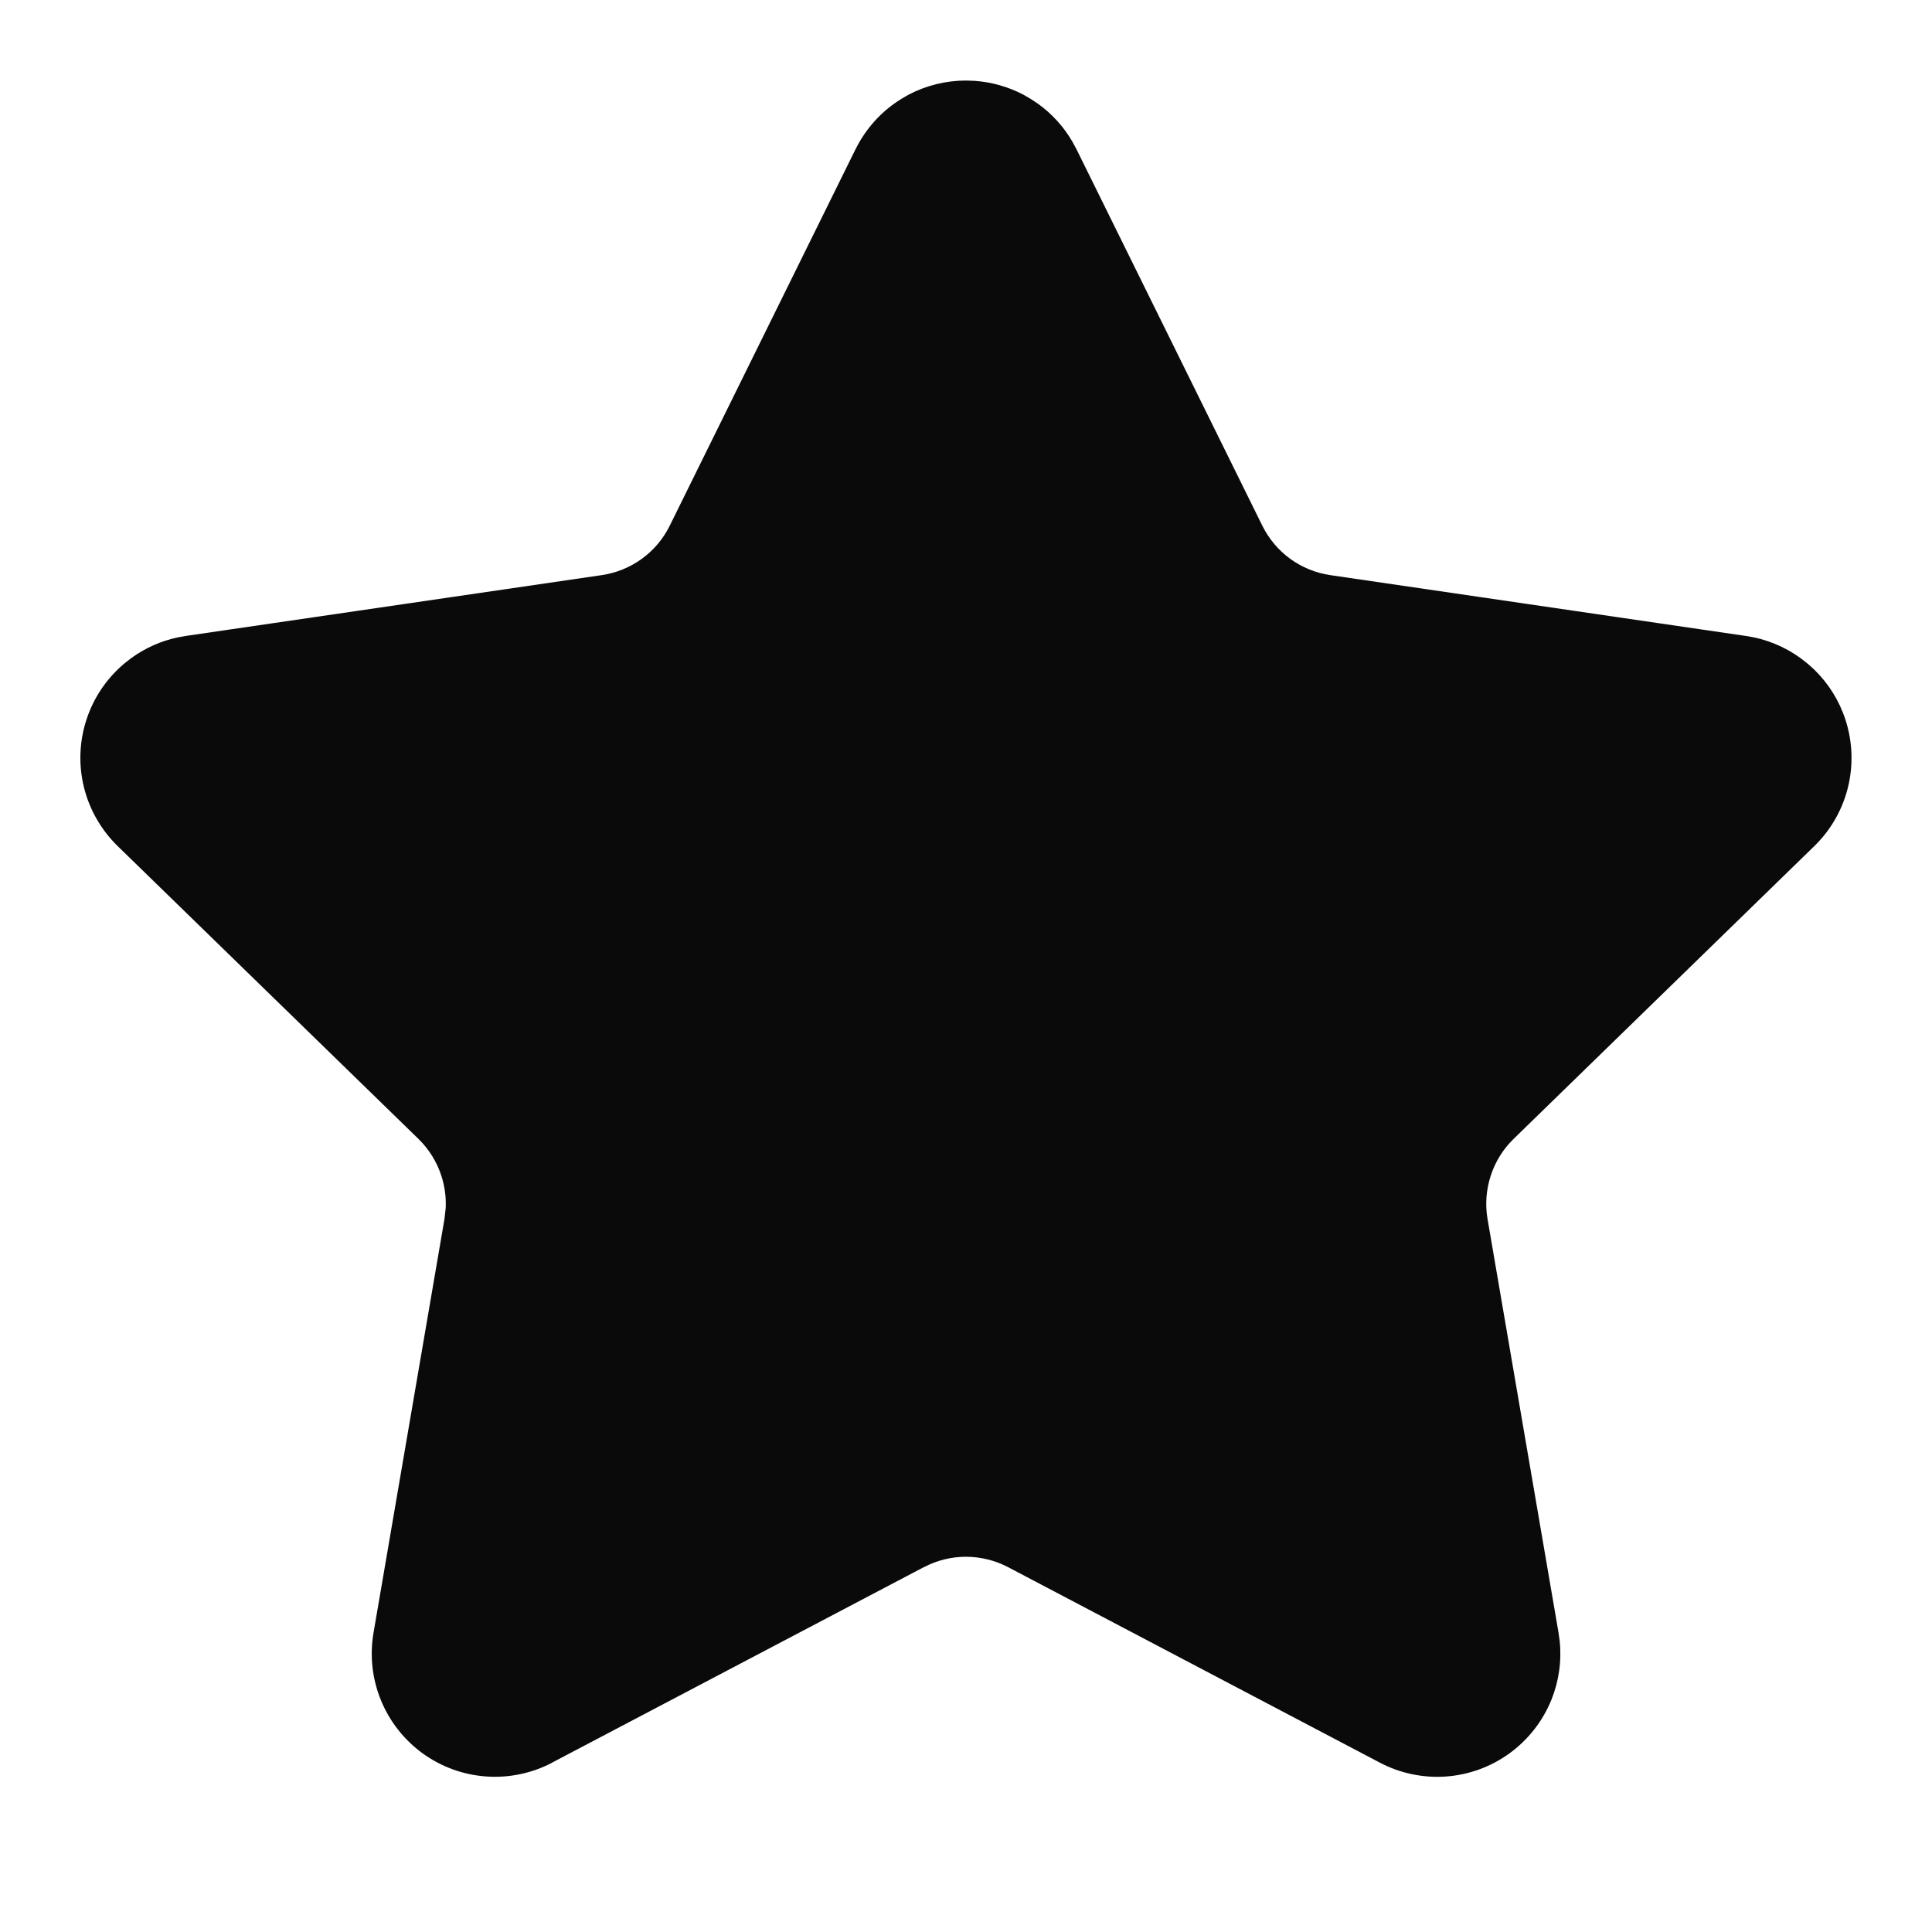
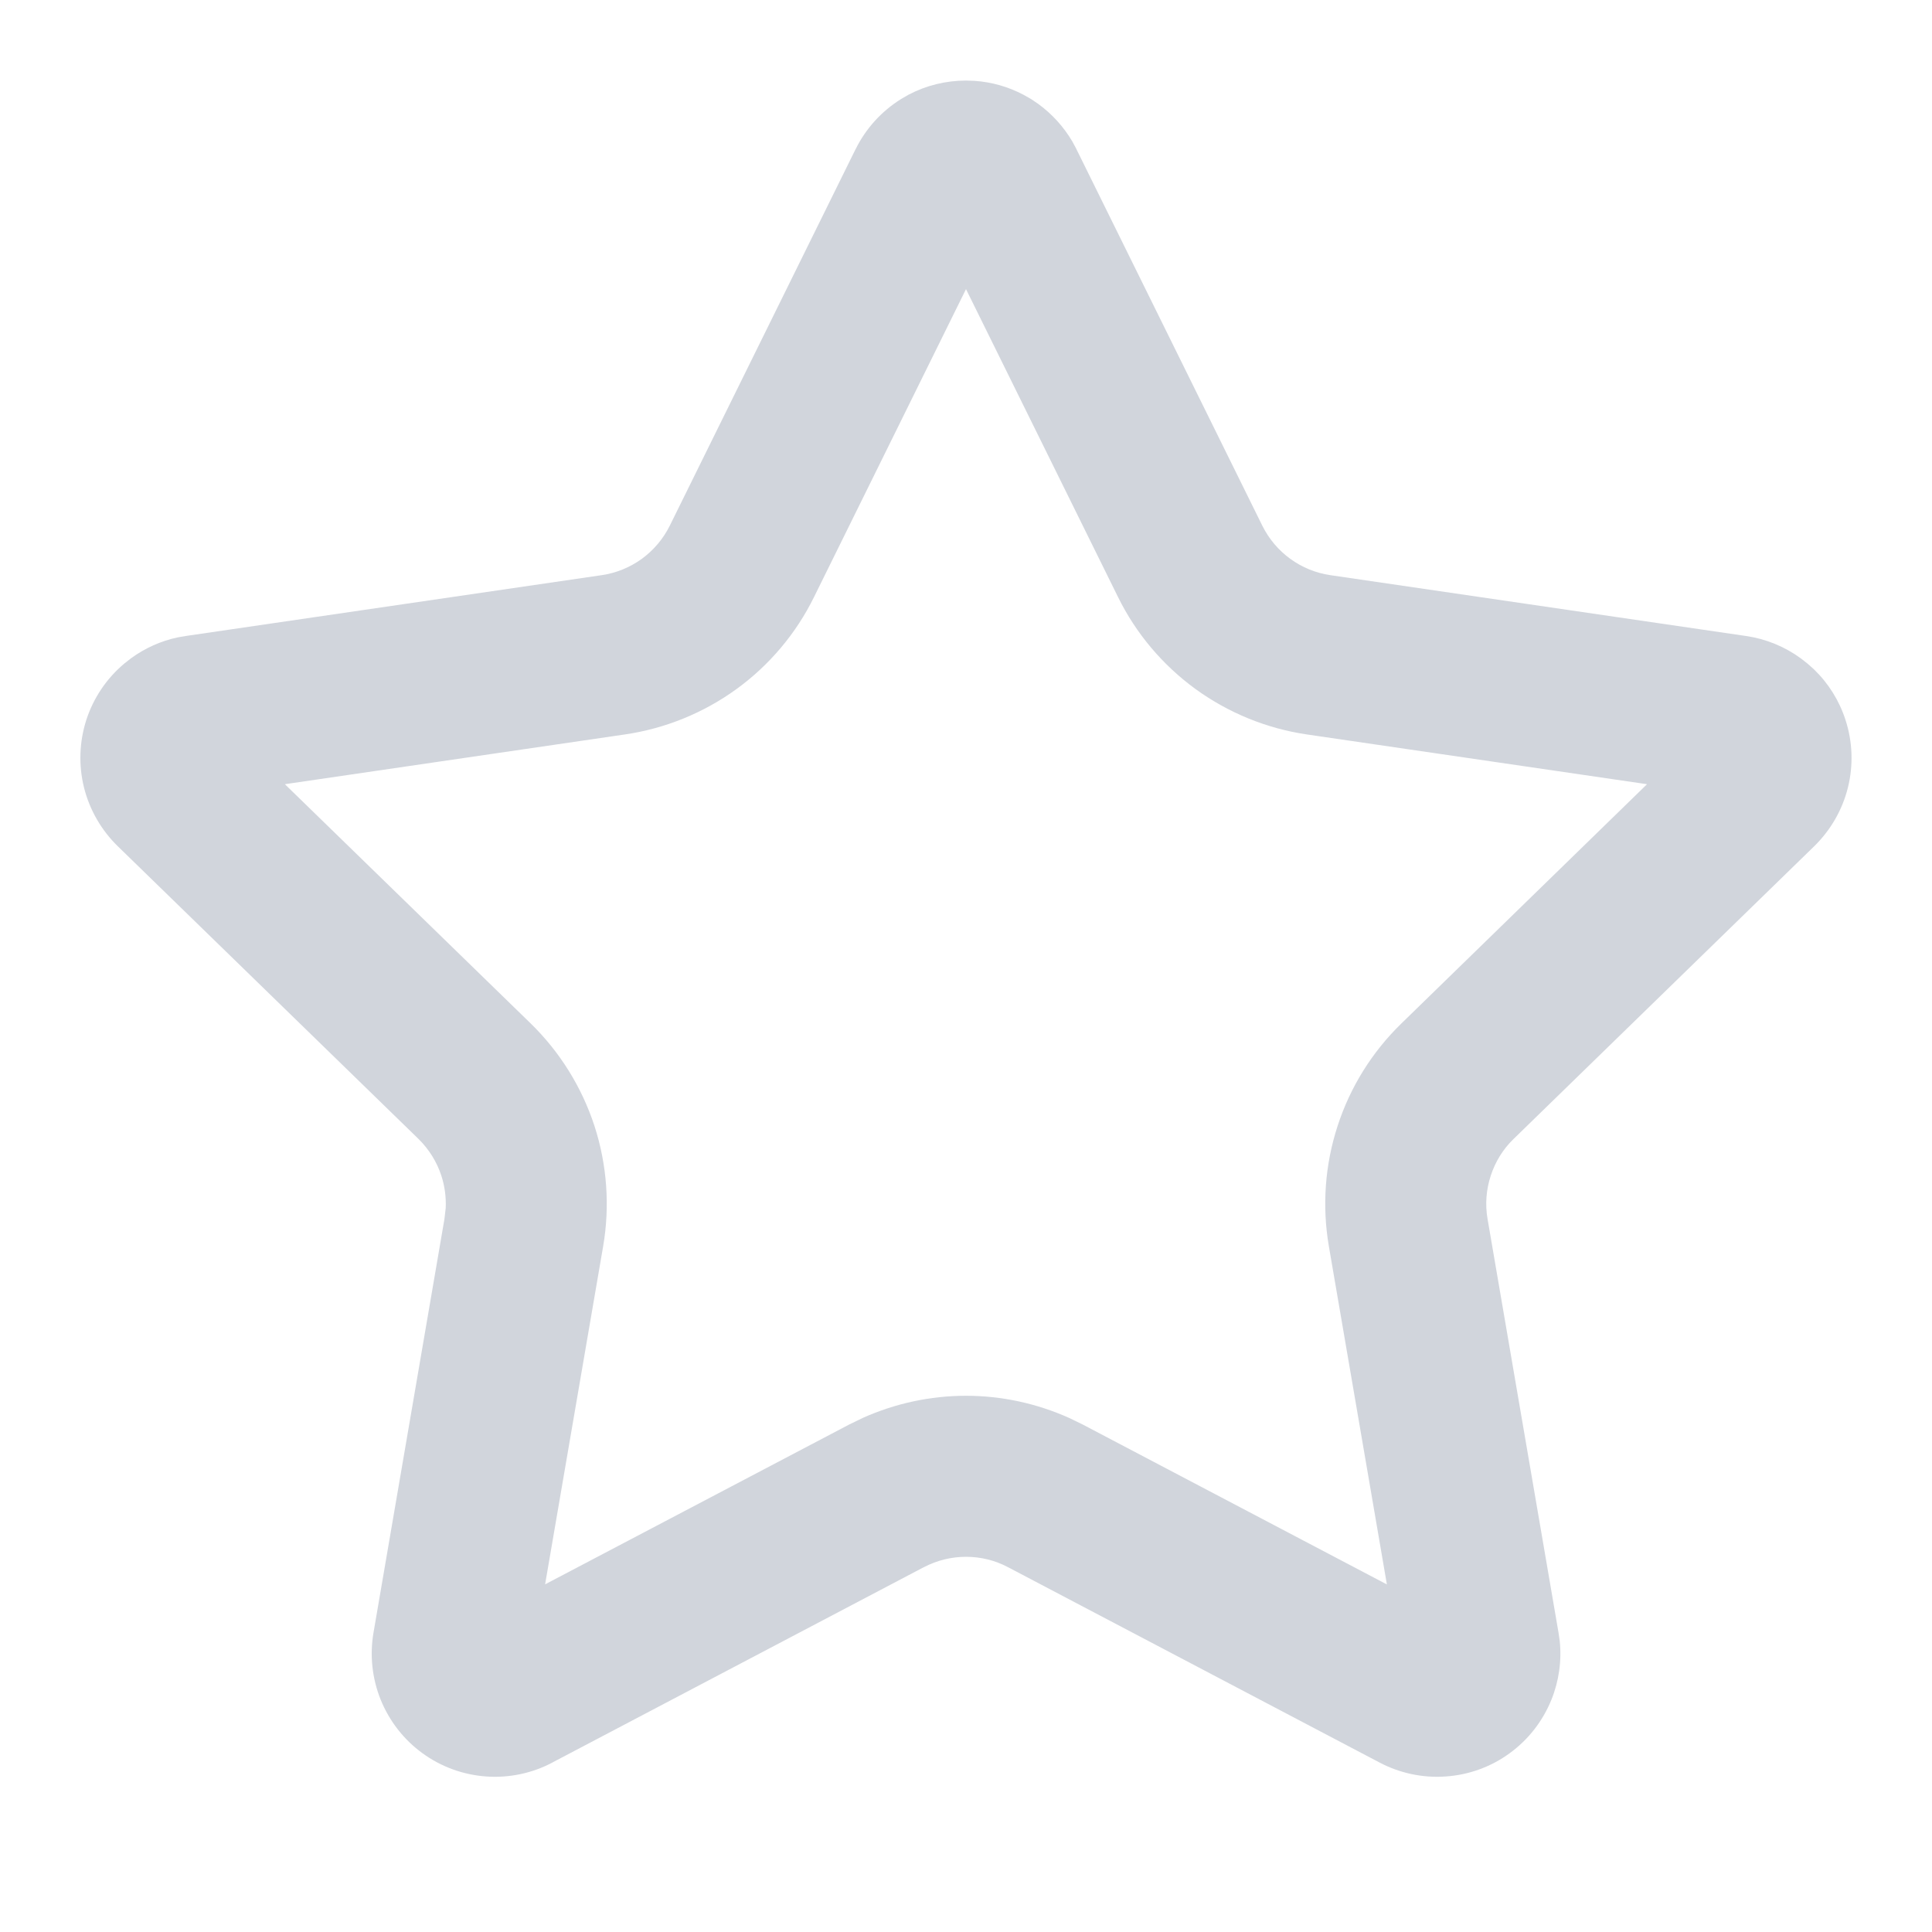
- <svg xmlns="http://www.w3.org/2000/svg" width="16" height="16" viewBox="0 0 32 32" fill="none">
-   <path d="M15.367 3.06C15.425 2.942 15.515 2.843 15.627 2.773C15.739 2.704 15.868 2.667 16 2.667C16.132 2.667 16.261 2.704 16.373 2.773C16.485 2.843 16.575 2.942 16.633 3.06L19.713 9.299C19.916 9.709 20.216 10.065 20.586 10.334C20.957 10.604 21.387 10.779 21.84 10.845L28.728 11.854C28.859 11.872 28.981 11.928 29.082 12.012C29.183 12.097 29.258 12.209 29.299 12.334C29.34 12.46 29.344 12.594 29.313 12.722C29.281 12.85 29.215 12.967 29.12 13.059L24.139 17.91C23.81 18.23 23.564 18.625 23.422 19.061C23.281 19.497 23.247 19.961 23.324 20.413L24.5 27.267C24.523 27.397 24.509 27.532 24.459 27.654C24.41 27.777 24.327 27.884 24.219 27.962C24.112 28.039 23.985 28.085 23.853 28.095C23.721 28.104 23.589 28.076 23.472 28.014L17.315 24.776C16.909 24.563 16.458 24.452 15.999 24.452C15.541 24.452 15.09 24.563 14.684 24.776L8.528 28.014C8.411 28.075 8.279 28.103 8.147 28.094C8.015 28.084 7.889 28.038 7.782 27.96C7.675 27.883 7.592 27.776 7.542 27.654C7.493 27.531 7.479 27.397 7.501 27.267L8.676 20.415C8.754 19.962 8.72 19.498 8.578 19.062C8.436 18.625 8.19 18.23 7.861 17.91L2.88 13.06C2.785 12.968 2.717 12.851 2.685 12.723C2.653 12.595 2.658 12.46 2.699 12.334C2.74 12.208 2.815 12.096 2.916 12.011C3.018 11.926 3.141 11.871 3.272 11.852L10.159 10.845C10.612 10.78 11.043 10.604 11.414 10.335C11.785 10.065 12.085 9.71 12.288 9.299L15.367 3.06Z" fill="#0A0A0A" />
-   <path d="M16.142 1.339C16.425 1.359 16.701 1.437 16.952 1.569L17.076 1.641L17.195 1.72C17.425 1.886 17.618 2.099 17.761 2.344L17.828 2.469L17.829 2.47L20.909 8.709C21.017 8.926 21.175 9.114 21.37 9.256C21.566 9.398 21.794 9.491 22.034 9.526L28.921 10.534C29.251 10.582 29.562 10.71 29.829 10.905L29.941 10.993L30.047 11.088C30.285 11.319 30.464 11.605 30.567 11.922C30.684 12.284 30.699 12.671 30.608 13.041C30.517 13.411 30.324 13.748 30.051 14.014L25.069 18.865C24.895 19.034 24.766 19.243 24.691 19.474C24.616 19.704 24.597 19.95 24.638 20.189L25.813 27.035L25.833 27.177C25.868 27.508 25.821 27.844 25.696 28.154C25.552 28.509 25.312 28.815 25.003 29.04C24.694 29.265 24.327 29.398 23.946 29.425C23.564 29.451 23.183 29.37 22.845 29.19L16.695 25.956C16.48 25.844 16.241 25.785 15.999 25.785C15.757 25.785 15.518 25.844 15.304 25.957L15.303 25.956L9.151 29.191L9.152 29.192C8.814 29.371 8.434 29.451 8.053 29.424C7.672 29.397 7.306 29.264 6.997 29.039C6.689 28.814 6.449 28.507 6.306 28.153C6.163 27.799 6.122 27.412 6.188 27.036L7.362 20.189L7.382 20.009C7.391 19.828 7.366 19.647 7.31 19.474C7.235 19.243 7.105 19.034 6.931 18.864L1.954 14.019C1.68 13.753 1.484 13.416 1.392 13.046C1.299 12.675 1.313 12.285 1.431 11.922C1.549 11.559 1.766 11.236 2.059 10.99L2.171 10.902C2.402 10.734 2.665 10.616 2.945 10.557L3.085 10.532L9.966 9.526C10.206 9.491 10.434 9.398 10.63 9.256C10.826 9.114 10.985 8.926 11.092 8.709L14.171 2.47L14.172 2.469C14.341 2.128 14.601 1.841 14.924 1.641L15.047 1.569C15.34 1.415 15.668 1.334 16 1.334L16.142 1.339ZM13.484 9.889C13.185 10.493 12.743 11.018 12.197 11.414C11.652 11.81 11.018 12.067 10.351 12.164L4.718 12.988L8.791 16.954C9.275 17.425 9.637 18.007 9.846 18.649C10.055 19.291 10.105 19.975 9.99 20.641L9.03 26.242L14.064 23.596L14.291 23.485C14.827 23.244 15.409 23.118 15.999 23.118C16.589 23.118 17.171 23.244 17.707 23.485L17.935 23.596L22.971 26.243L22.01 20.639C21.896 19.974 21.946 19.29 22.155 18.648C22.363 18.007 22.725 17.426 23.208 16.955L27.28 12.988L21.647 12.165C20.98 12.067 20.347 11.808 19.802 11.412C19.257 11.016 18.816 10.494 18.518 9.89L16 4.789L13.484 9.889Z" fill="#0A0A0A" />
+ <svg xmlns="http://www.w3.org/2000/svg" width="20" height="20" viewBox="0 0 20 20" fill="none">
+   <path d="M10.089 0.837C10.266 0.849 10.438 0.898 10.595 0.981L10.673 1.025L10.747 1.075C10.89 1.179 11.011 1.312 11.101 1.465L11.143 1.543L11.143 1.544L13.068 5.443C13.136 5.579 13.234 5.696 13.357 5.785C13.479 5.874 13.621 5.932 13.771 5.954L18.076 6.584C18.282 6.614 18.476 6.694 18.643 6.816L18.713 6.871L18.779 6.93C18.928 7.074 19.04 7.253 19.104 7.451C19.178 7.677 19.187 7.92 19.13 8.151C19.073 8.382 18.952 8.592 18.782 8.759L15.668 11.791C15.559 11.896 15.479 12.027 15.432 12.171C15.385 12.315 15.373 12.468 15.399 12.618L16.133 16.897L16.146 16.985C16.168 17.192 16.138 17.403 16.06 17.596C15.97 17.818 15.82 18.01 15.627 18.15C15.434 18.291 15.204 18.374 14.966 18.39C14.728 18.407 14.489 18.356 14.278 18.244L10.434 16.223C10.3 16.152 10.151 16.116 10 16.116C9.848 16.116 9.699 16.153 9.565 16.223L9.564 16.223L5.719 18.245L5.72 18.245C5.509 18.357 5.271 18.407 5.033 18.39C4.795 18.373 4.566 18.29 4.373 18.149C4.18 18.009 4.031 17.817 3.941 17.596C3.852 17.375 3.826 17.133 3.867 16.898L4.601 12.618L4.614 12.505C4.619 12.393 4.604 12.279 4.569 12.171C4.522 12.027 4.44 11.896 4.332 11.79L1.221 8.762C1.05 8.596 0.928 8.385 0.87 8.154C0.812 7.922 0.821 7.678 0.894 7.451C0.968 7.224 1.104 7.022 1.287 6.869L1.357 6.814C1.501 6.709 1.666 6.635 1.84 6.598L1.928 6.583L6.229 5.954C6.379 5.932 6.521 5.874 6.644 5.785C6.766 5.696 6.865 5.579 6.933 5.443L8.857 1.544L8.858 1.543C8.963 1.33 9.126 1.151 9.328 1.025L9.404 0.981C9.588 0.884 9.792 0.834 10 0.834L10.089 0.837ZM8.427 6.18C8.241 6.558 7.965 6.886 7.623 7.134C7.282 7.381 6.886 7.542 6.469 7.603L2.949 8.118L5.495 10.596C5.797 10.891 6.023 11.255 6.154 11.656C6.284 12.057 6.315 12.485 6.244 12.9L5.643 16.401L8.79 14.747L8.932 14.678C9.267 14.528 9.631 14.449 10 14.449C10.368 14.449 10.732 14.528 11.067 14.678L11.209 14.747L14.357 16.402L13.756 12.899C13.685 12.483 13.716 12.056 13.847 11.655C13.977 11.254 14.203 10.891 14.505 10.597L17.05 8.118L13.529 7.603C13.113 7.542 12.717 7.38 12.376 7.133C12.036 6.885 11.76 6.559 11.574 6.181L10 2.993L8.427 6.18Z" fill="#D1D5DC" />
</svg>
